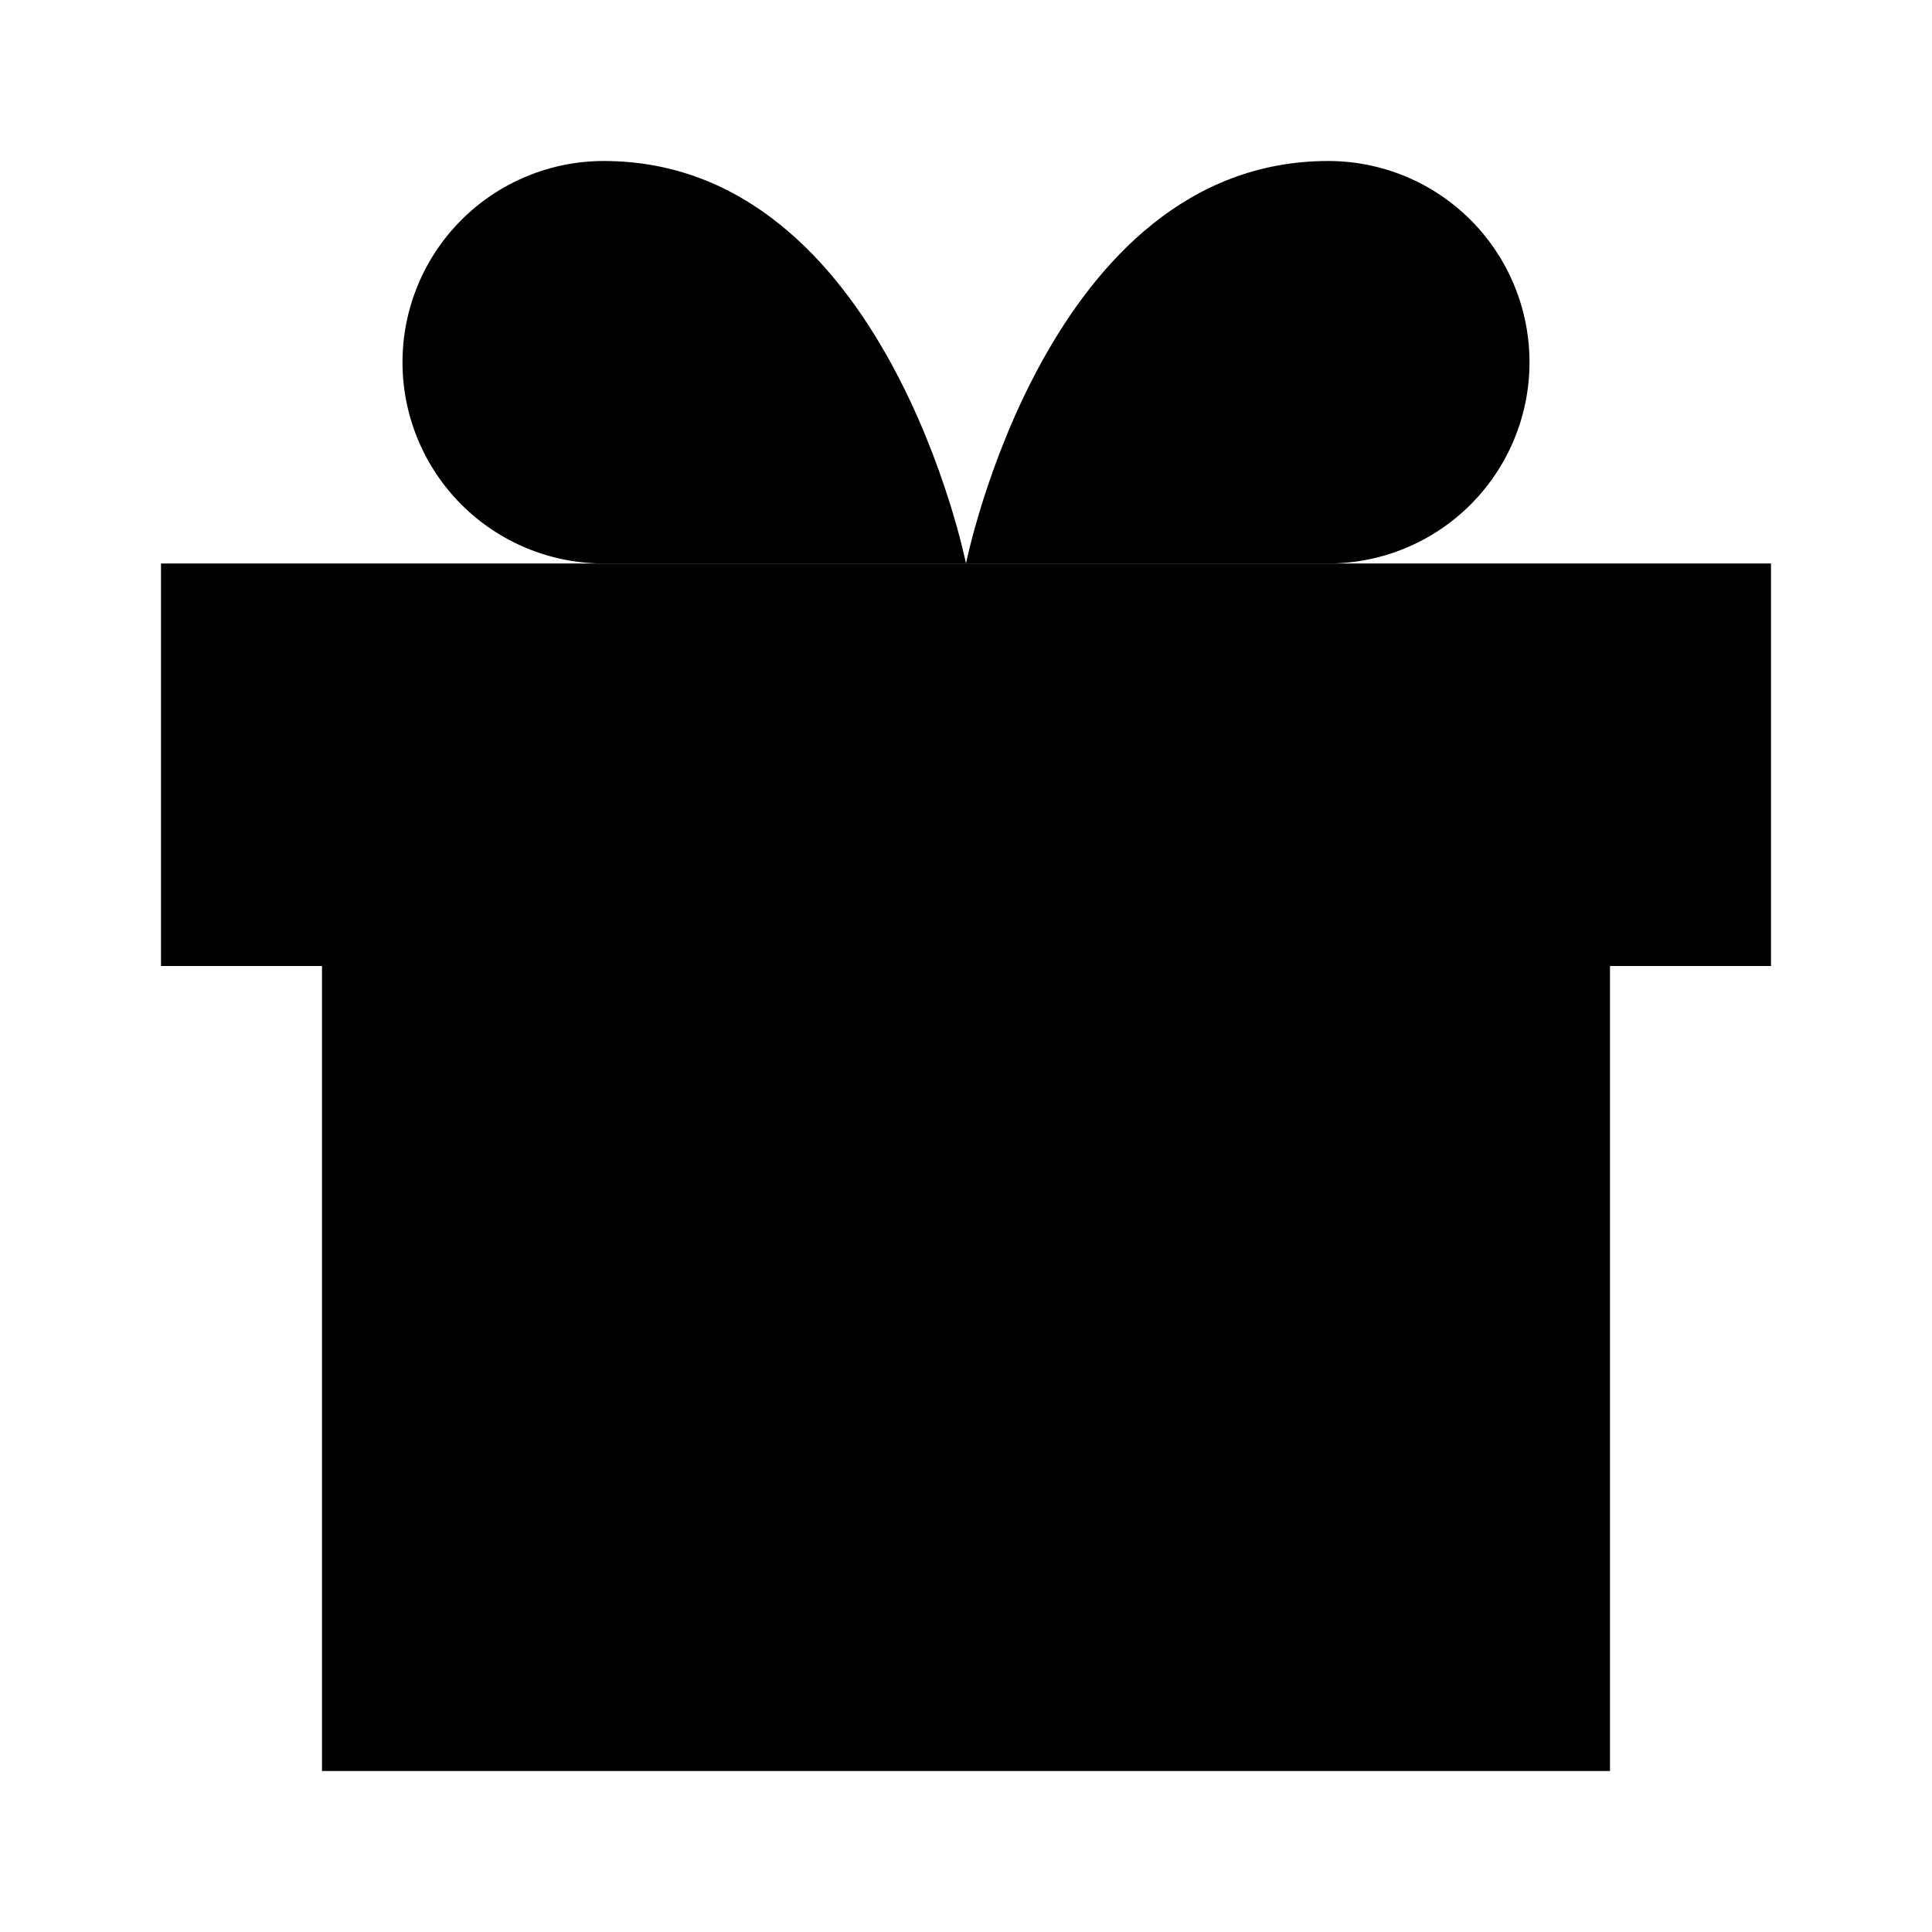
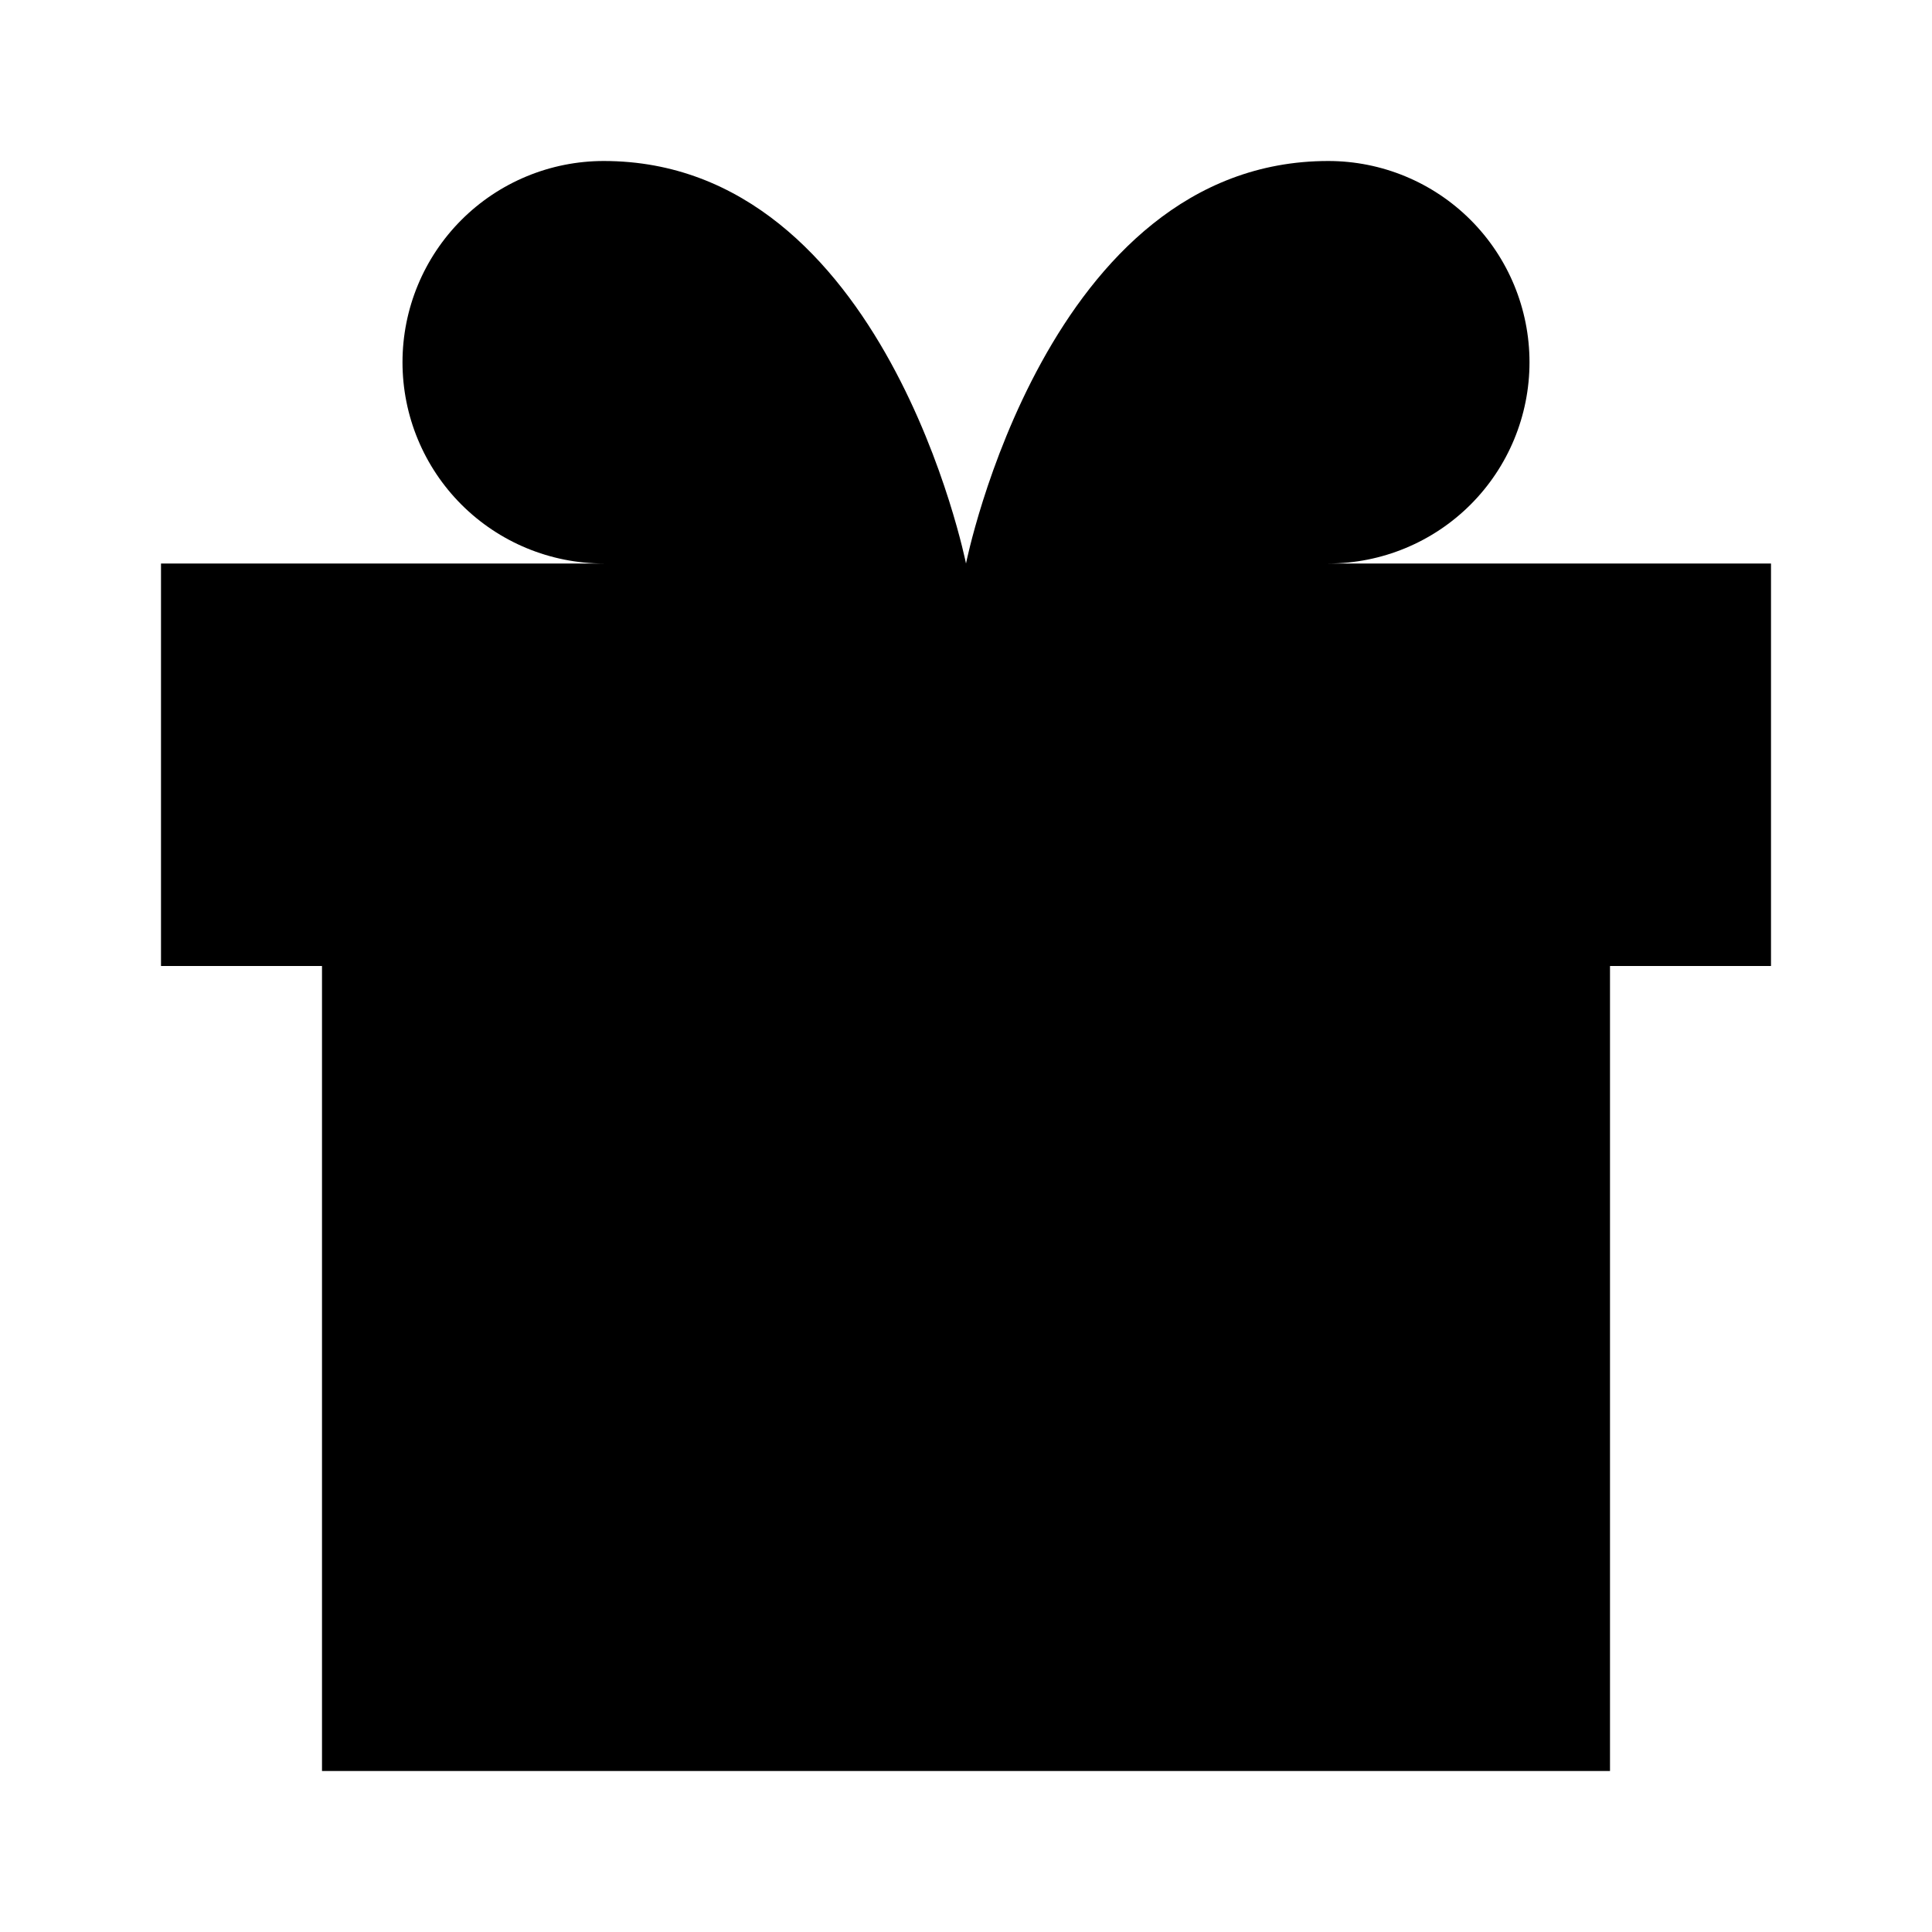
<svg xmlns="http://www.w3.org/2000/svg" width="24" height="24" viewBox="0 0 24 24">
-   <path d="M20 12V22H4V12" />
-   <path d="M22 7H2V12H22V7Z" />
-   <path d="M12 22V7" />
-   <path d="M12 7H7.5C6.837 7 6.201 6.737 5.732 6.268C5.263 5.799 5 5.163 5 4.5C5 3.837 5.263 3.201 5.732 2.732C6.201 2.263 6.837 2 7.5 2C11 2 12 7 12 7Z" />
-   <path d="M12 7H16.5C17.163 7 17.799 6.737 18.268 6.268C18.737 5.799 19 5.163 19 4.5C19 3.837 18.737 3.201 18.268 2.732C17.799 2.263 17.163 2 16.5 2C13 2 12 7 12 7Z" />
+   <path d="M20 12V22H4V12M22 7H2V12H22V7ZM12 22V7M12 7H7.5C6.837 7 6.201 6.737 5.732 6.268 5.263 5.799 5 5.163 5 4.5 5 3.837 5.263 3.201 5.732 2.732 6.201 2.263 6.837 2 7.5 2 11 2 12 7 12 7ZM12 7H16.5C17.163 7 17.799 6.737 18.268 6.268 18.737 5.799 19 5.163 19 4.5 19 3.837 18.737 3.201 18.268 2.732 17.799 2.263 17.163 2 16.5 2 13 2 12 7 12 7Z" />
</svg>
